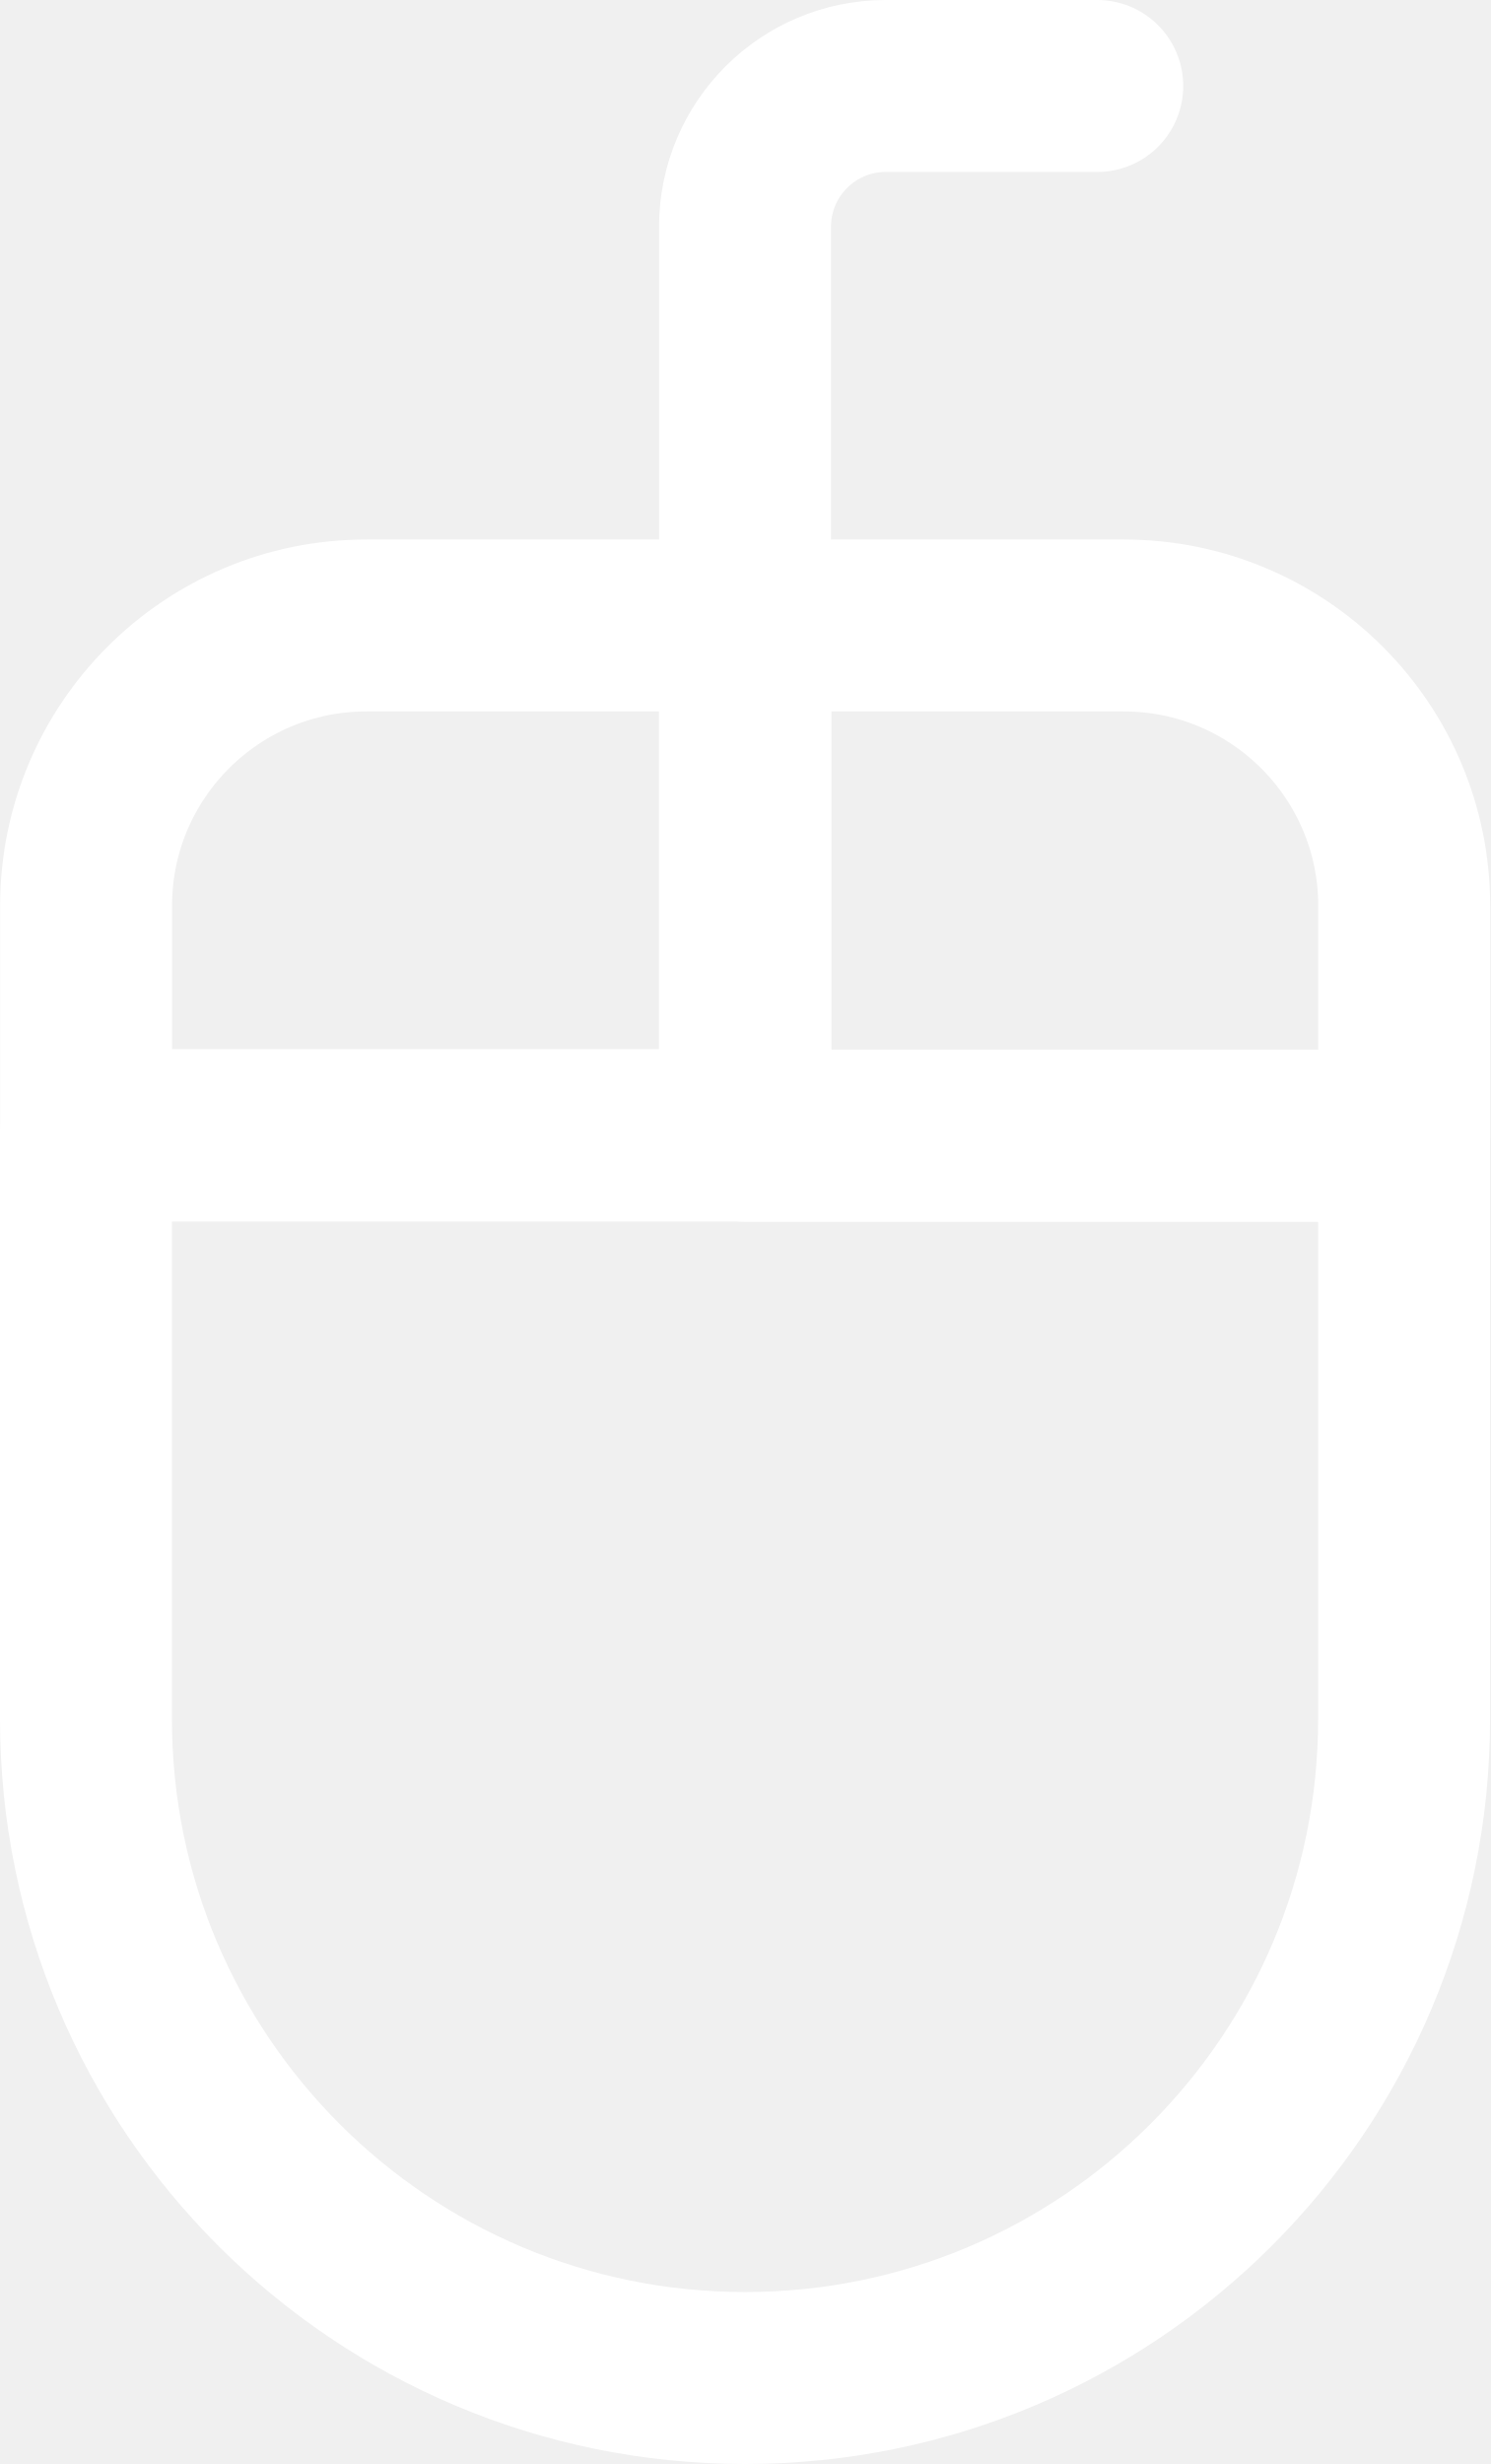
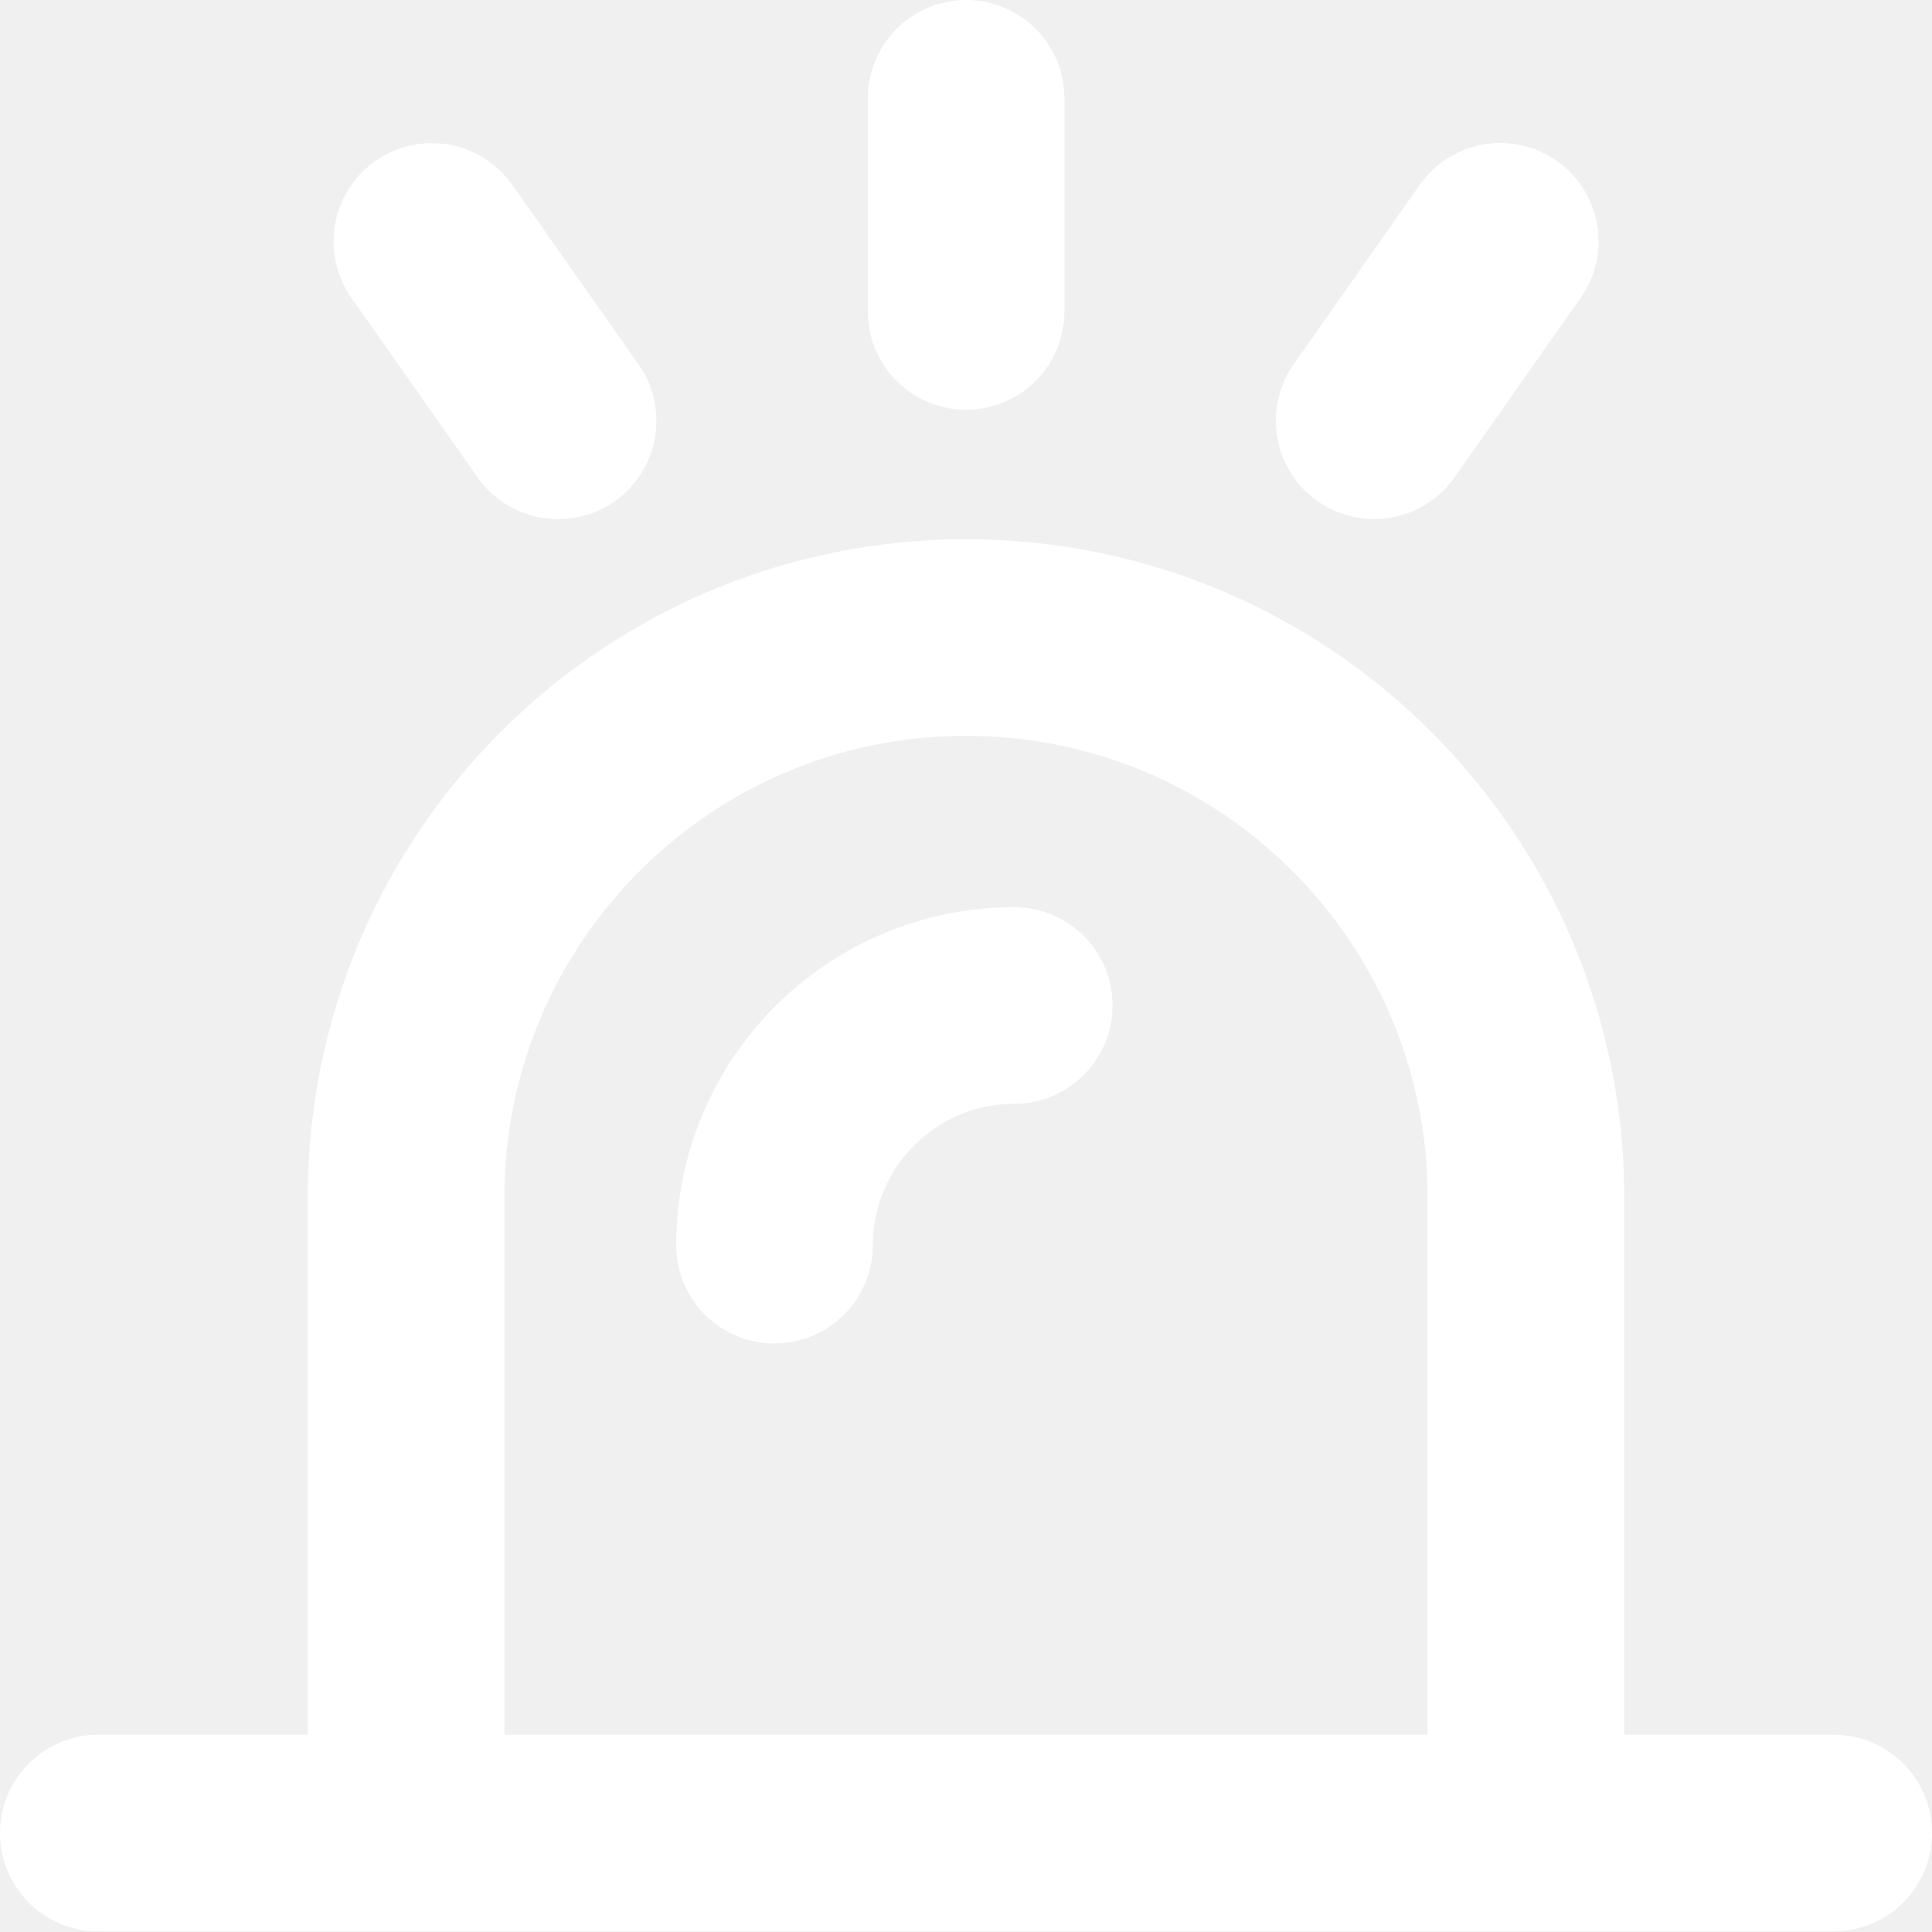
- <svg xmlns="http://www.w3.org/2000/svg" width="13" height="21.494" viewBox="0 0 13 21.494">
-   <g id="그룹_33" data-name="그룹 33" transform="translate(-0.749 -0.75)">
-     <path id="패스_37" data-name="패스 37" d="M13.149,6.206V2.724A1.228,1.228,0,0,1,14.373,1.5h1.849" transform="translate(-5.9)" fill="none" stroke="#fff" stroke-linecap="round" stroke-linejoin="round" stroke-width="1.5" />
-     <path id="패스_38" data-name="패스 38" d="M1.5,20.053v5.088a5.75,5.75,0,1,0,11.5,0V20.053Z" transform="translate(-0.001 -9.397)" fill="none" stroke="#fff" stroke-linecap="round" stroke-linejoin="round" stroke-width="1.5" />
-     <path id="패스_39" data-name="패스 39" d="M3.946,11.035A2.446,2.446,0,0,0,1.5,13.481v2H7.248V11.035Z" transform="translate(0 -4.829)" fill="none" stroke="#fff" stroke-linecap="round" stroke-linejoin="round" stroke-width="1.5" />
-     <path id="패스_40" data-name="패스 40" d="M18.9,13.481a2.447,2.447,0,0,0-2.447-2.446h-3.3v4.451H18.9Z" transform="translate(-5.9 -4.829)" fill="none" stroke="#fff" stroke-linecap="round" stroke-linejoin="round" stroke-width="1.5" />
+ <svg xmlns="http://www.w3.org/2000/svg" width="14.74" height="14.735" viewBox="0 0 14.74 14.735">
+   <g id="그룹_23" data-name="그룹 23" transform="translate(-0.75 -0.75)">
+     <path id="패스_30" data-name="패스 30" d="M16.784,21.908V17.58a4.272,4.272,0,1,0-8.544,0v4.328" transform="translate(-4.392 -7.694)" fill="none" stroke="#fff" stroke-linecap="round" stroke-linejoin="round" stroke-width="1.5" />
+     <path id="패스_31" data-name="패스 31" d="M15.267,18.5a1.831,1.831,0,0,0-1.829,1.829" transform="translate(-6.779 -10.079)" fill="none" stroke="#fff" stroke-linecap="round" stroke-linejoin="round" stroke-width="1.5" />
+     <line id="선_21" data-name="선 21" y2="1.626" transform="translate(8.121 1.5)" fill="none" stroke="#fff" stroke-linecap="round" stroke-linejoin="round" stroke-width="1.5" />
+     <line id="선_22" data-name="선 22" x2="0.963" y2="1.369" transform="translate(4.045 2.592)" fill="none" stroke="#fff" stroke-linecap="round" stroke-linejoin="round" stroke-width="1.5" />
+     <line id="선_23" data-name="선 23" y1="1.369" x2="0.962" transform="translate(11.234 2.591)" fill="none" stroke="#fff" stroke-linecap="round" stroke-linejoin="round" stroke-width="1.5" />
+     <line id="선_24" data-name="선 24" x2="13.24" transform="translate(1.5 14.735)" fill="none" stroke="#fff" stroke-linecap="round" stroke-linejoin="round" stroke-width="1.5" />
  </g>
</svg>
